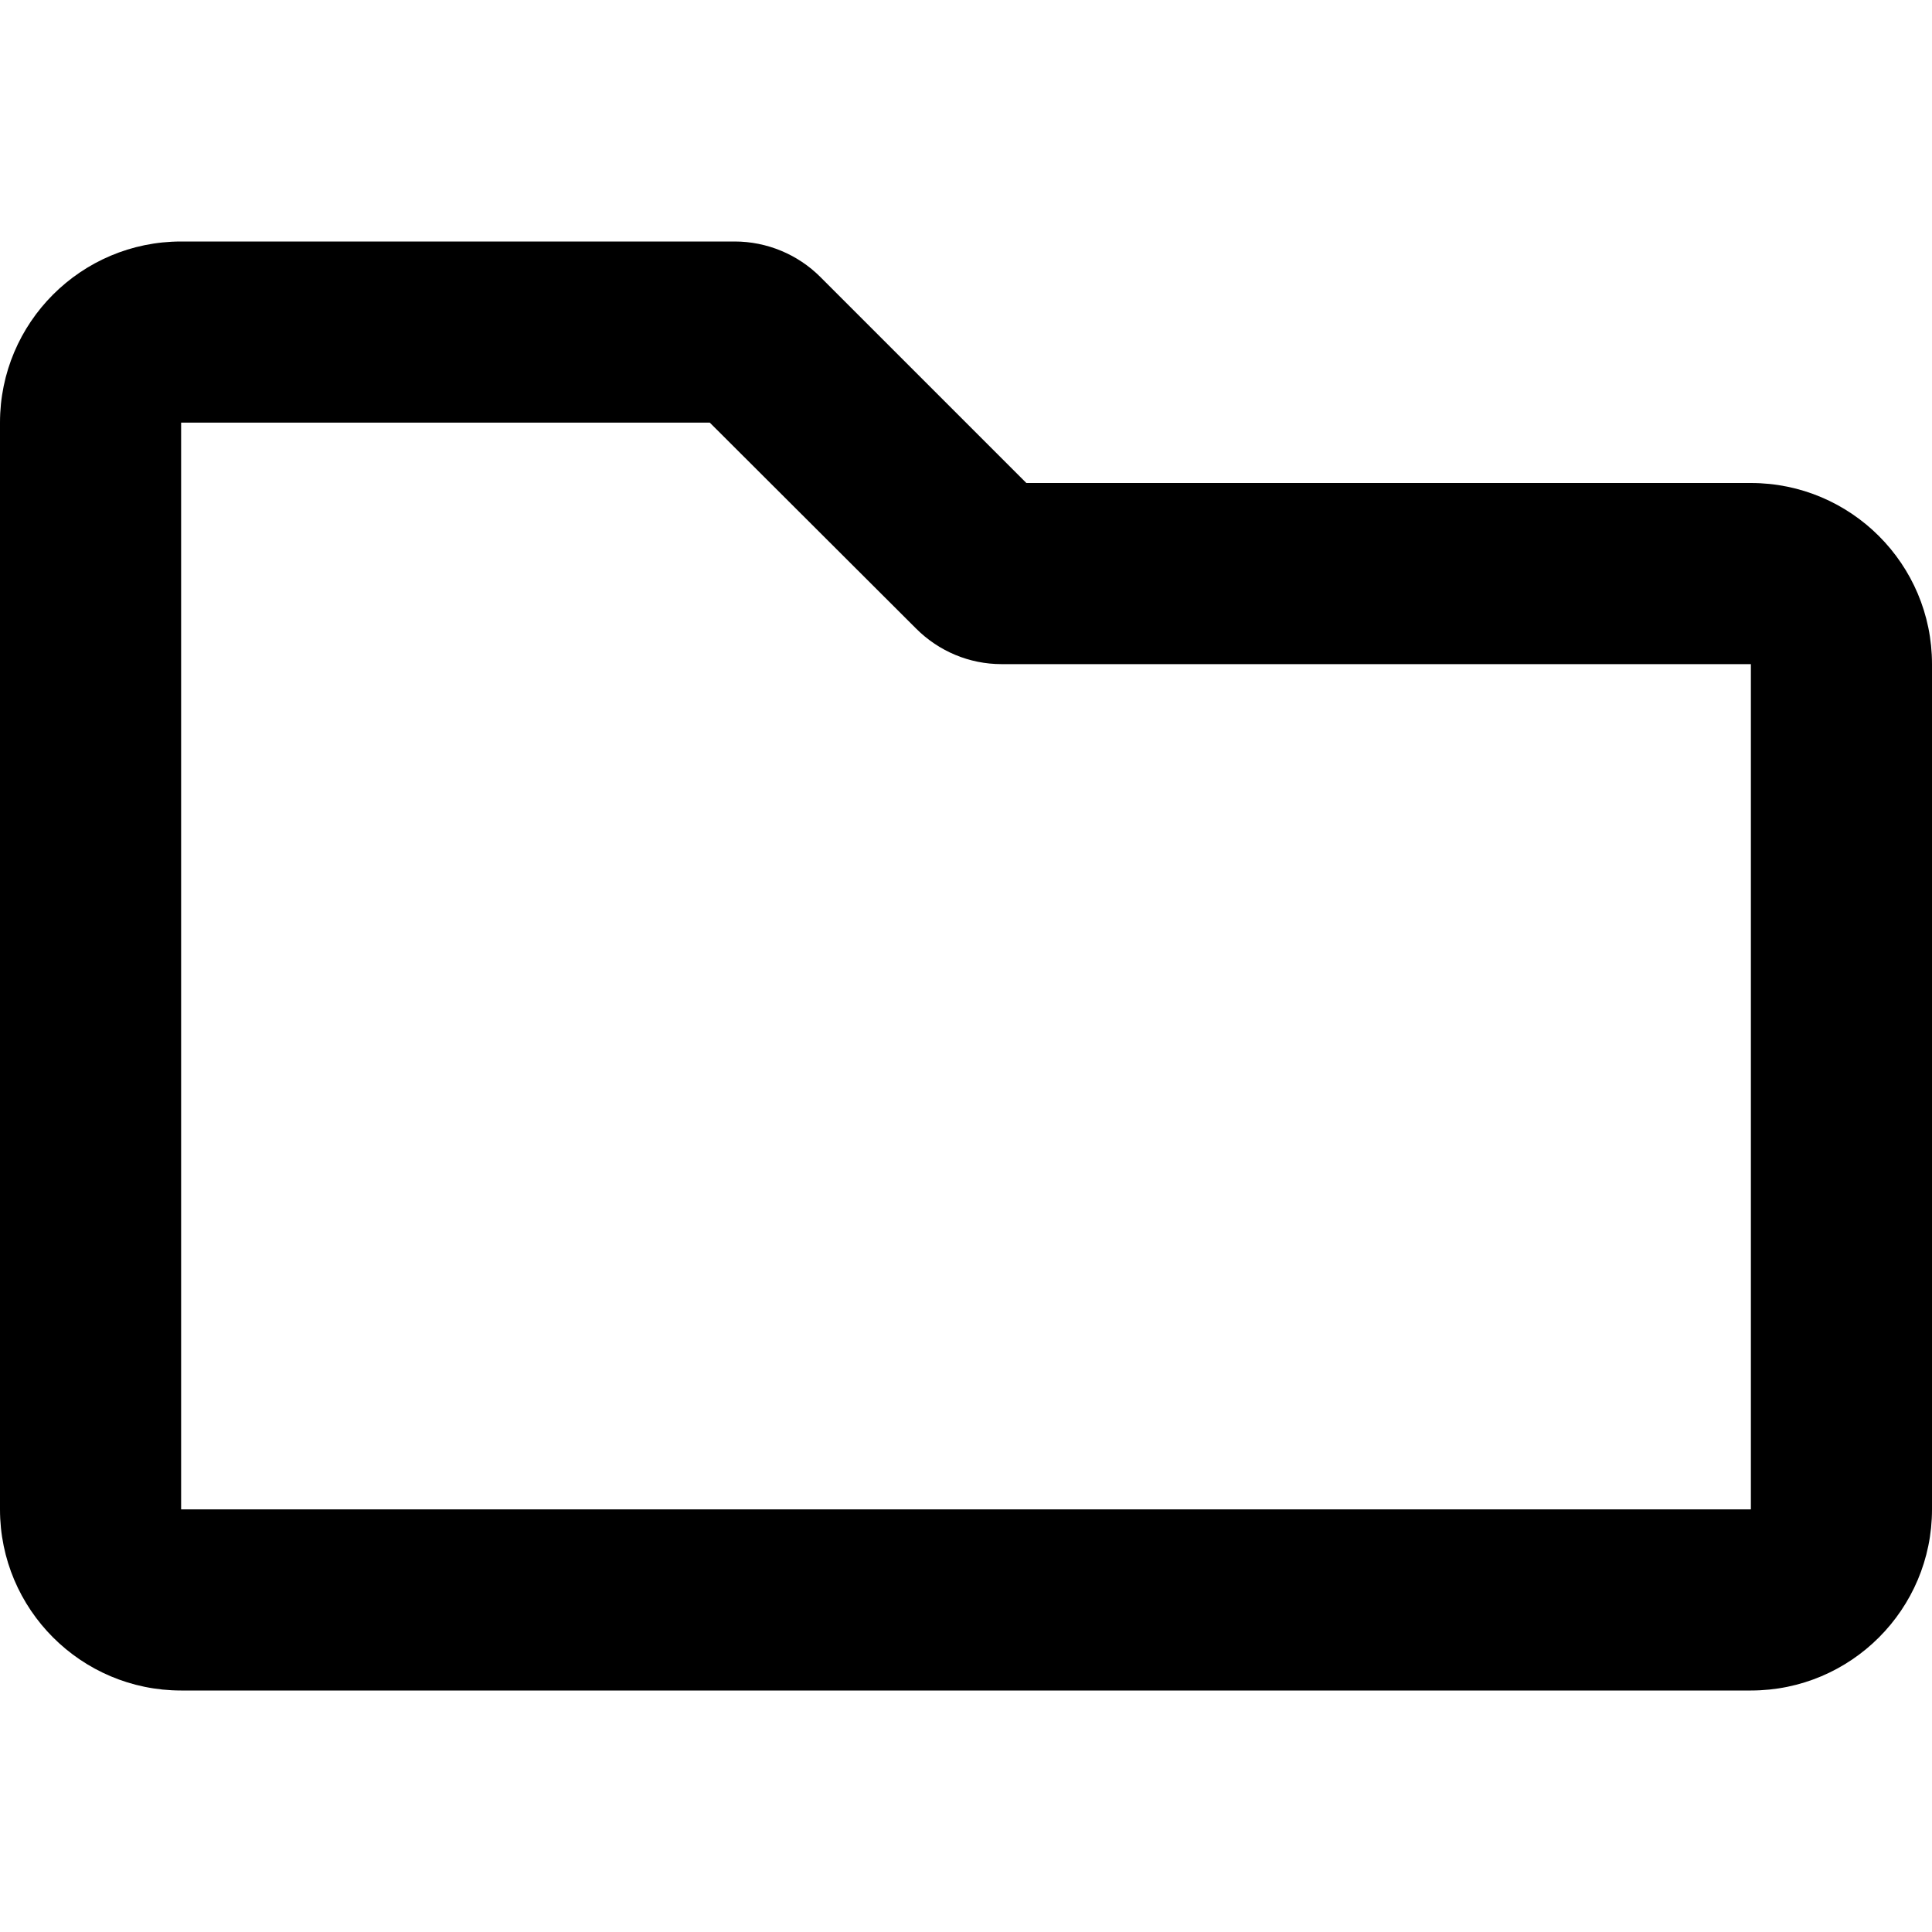
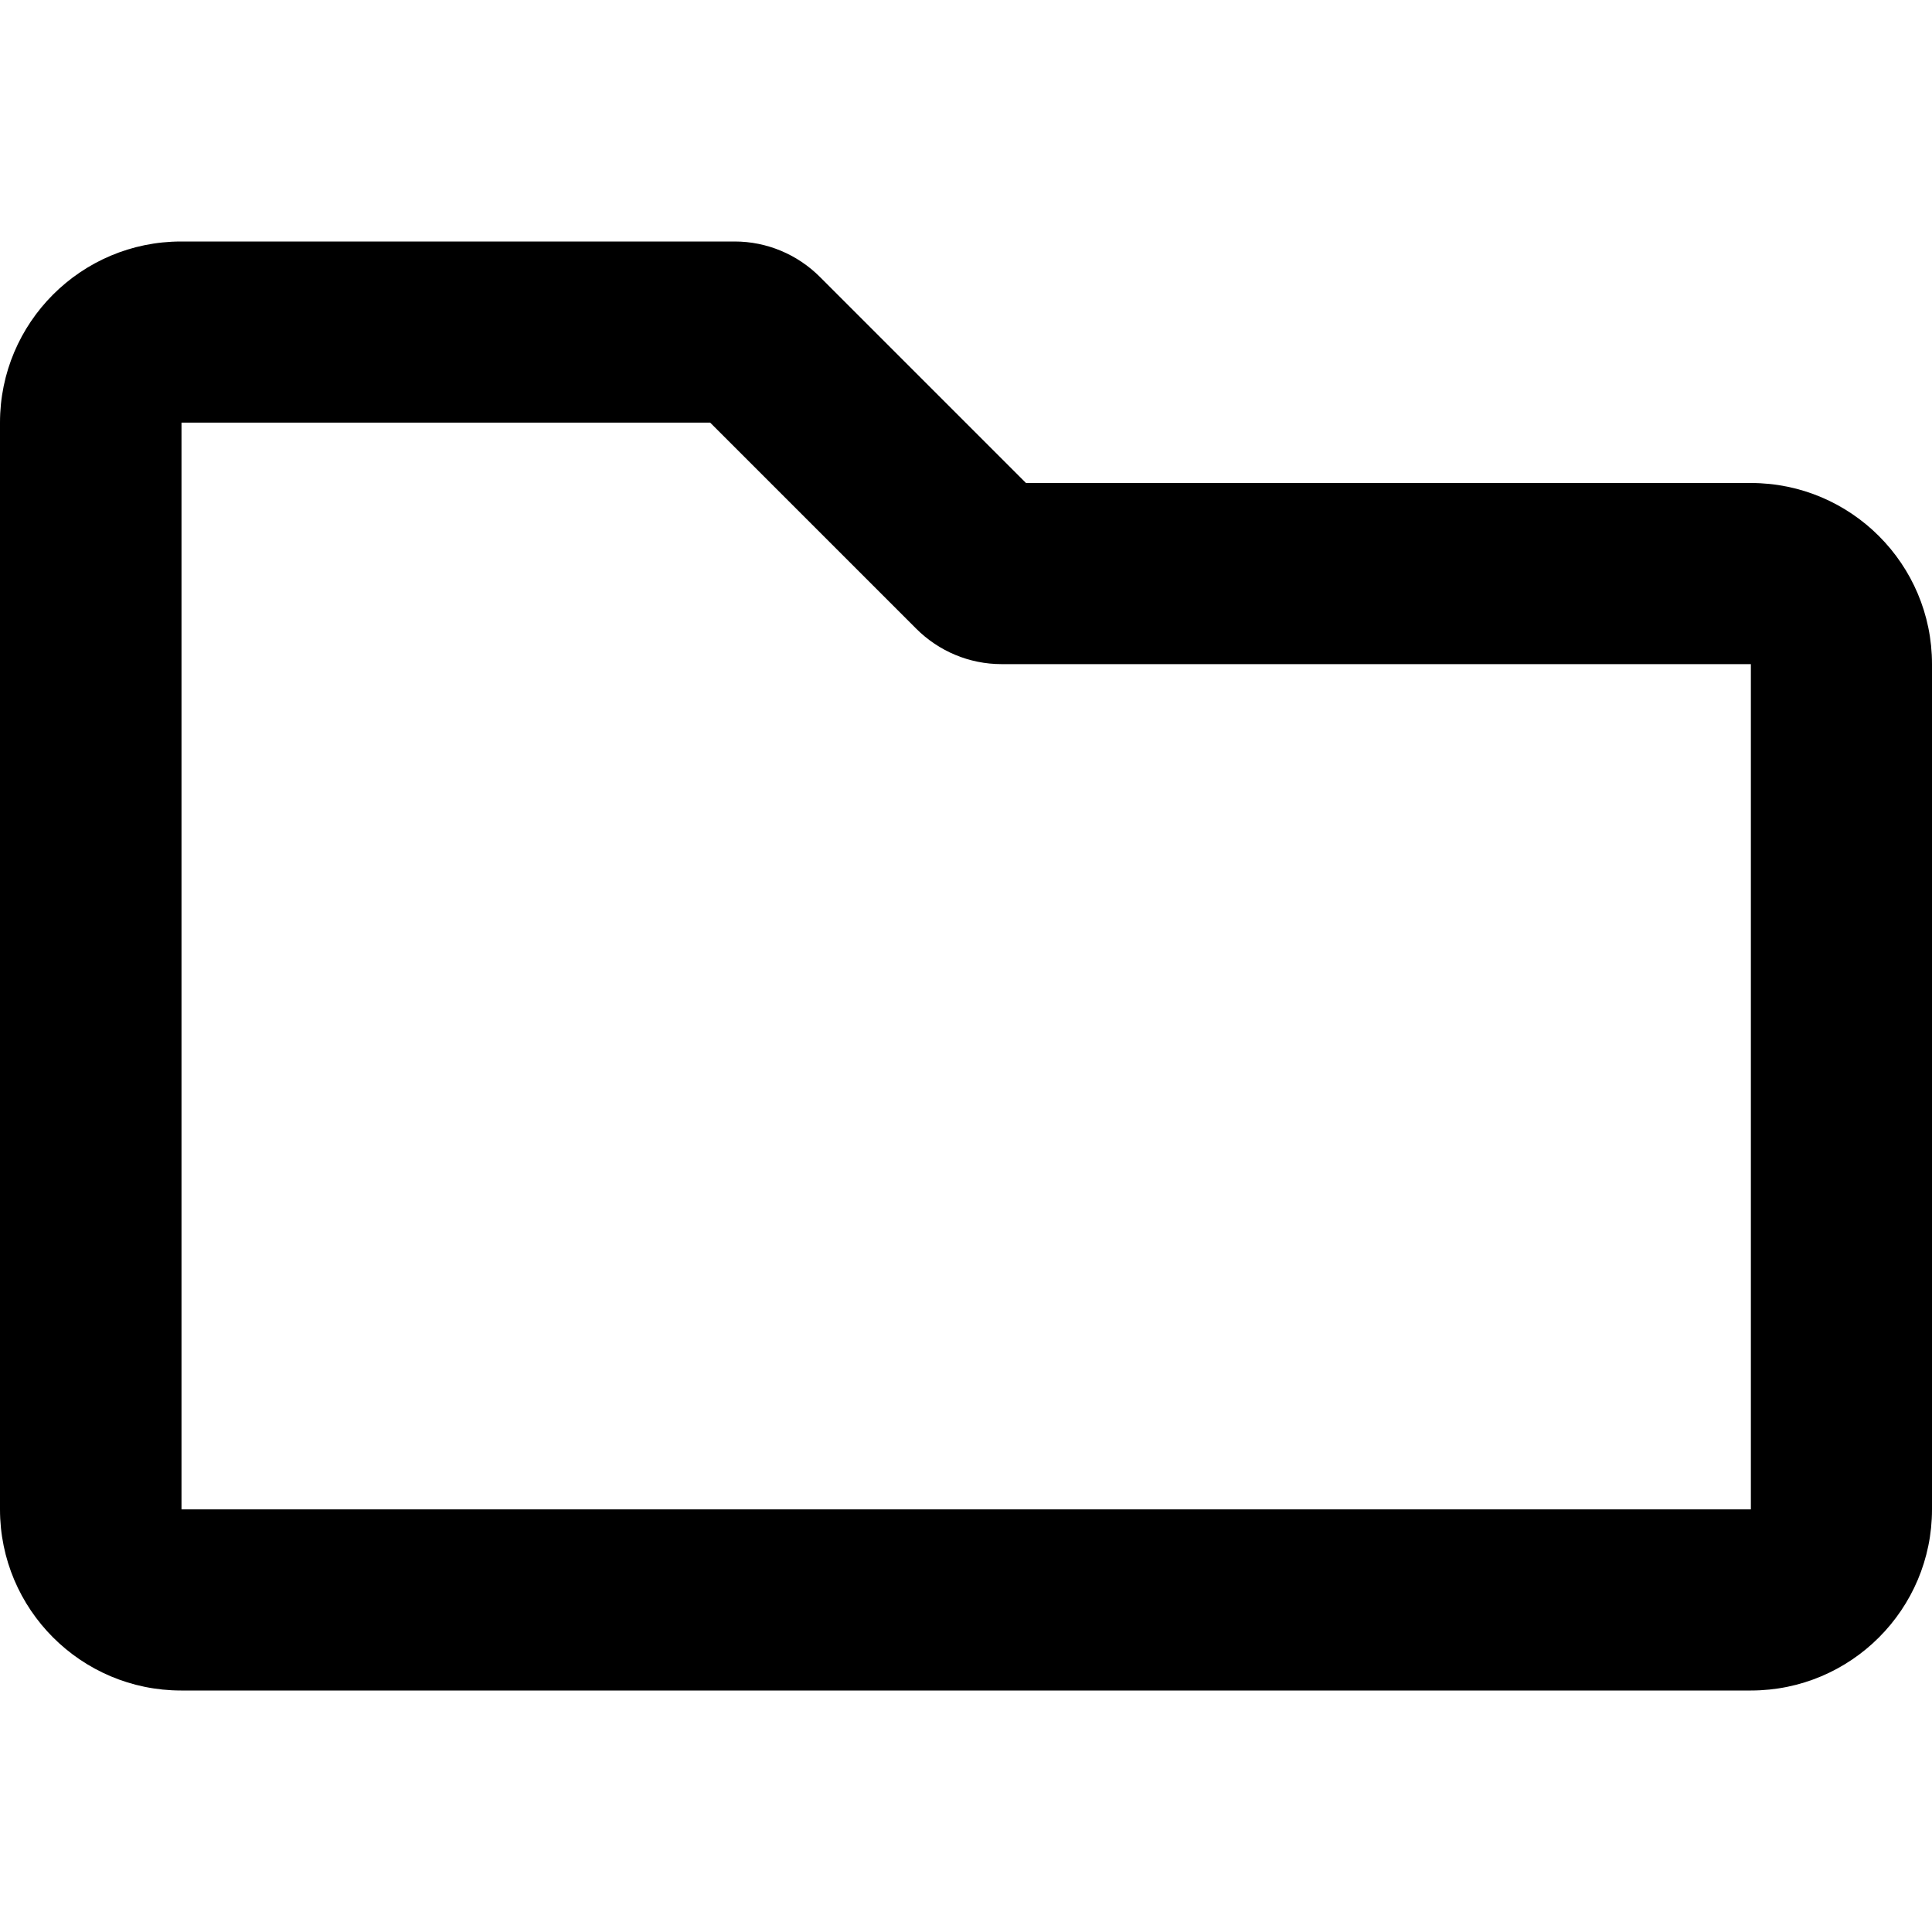
<svg xmlns="http://www.w3.org/2000/svg" width="100%" height="100%" viewBox="0 0 512 512">
-   <path fill="currentColor" d="M464 128H272L217.4 73.4C211.4 67.4 203.2 64 194.7 64H48C21.5 64 0 85.5 0 112V400C0 426.5 21.5 448 48 448H464C490.5 448 512 426.5 512 400V176C512 149.5 490.5 128 464 128zM464 400H48V112H188.1L242.8 166.6C248.8 172.6 256.9 176 265.4 176H464V400z" />
+   <path fill="currentColor" d="M464 128c26.5 0 48 21.5 48 48v224c0 26.5-21.5 48-48 48h-416c-26.5 0-48-21.5-48-48v-288c0-26.5 21.5-48 48-48h146.7c8.5 0 16.6 3.4 22.6 9.4l54.6 54.6h192zM464 400v-224h-198.6c-8.5 0-16.6-3.4-22.6-9.4l-54.6-54.6h-140.1v288h416z" />
</svg>
